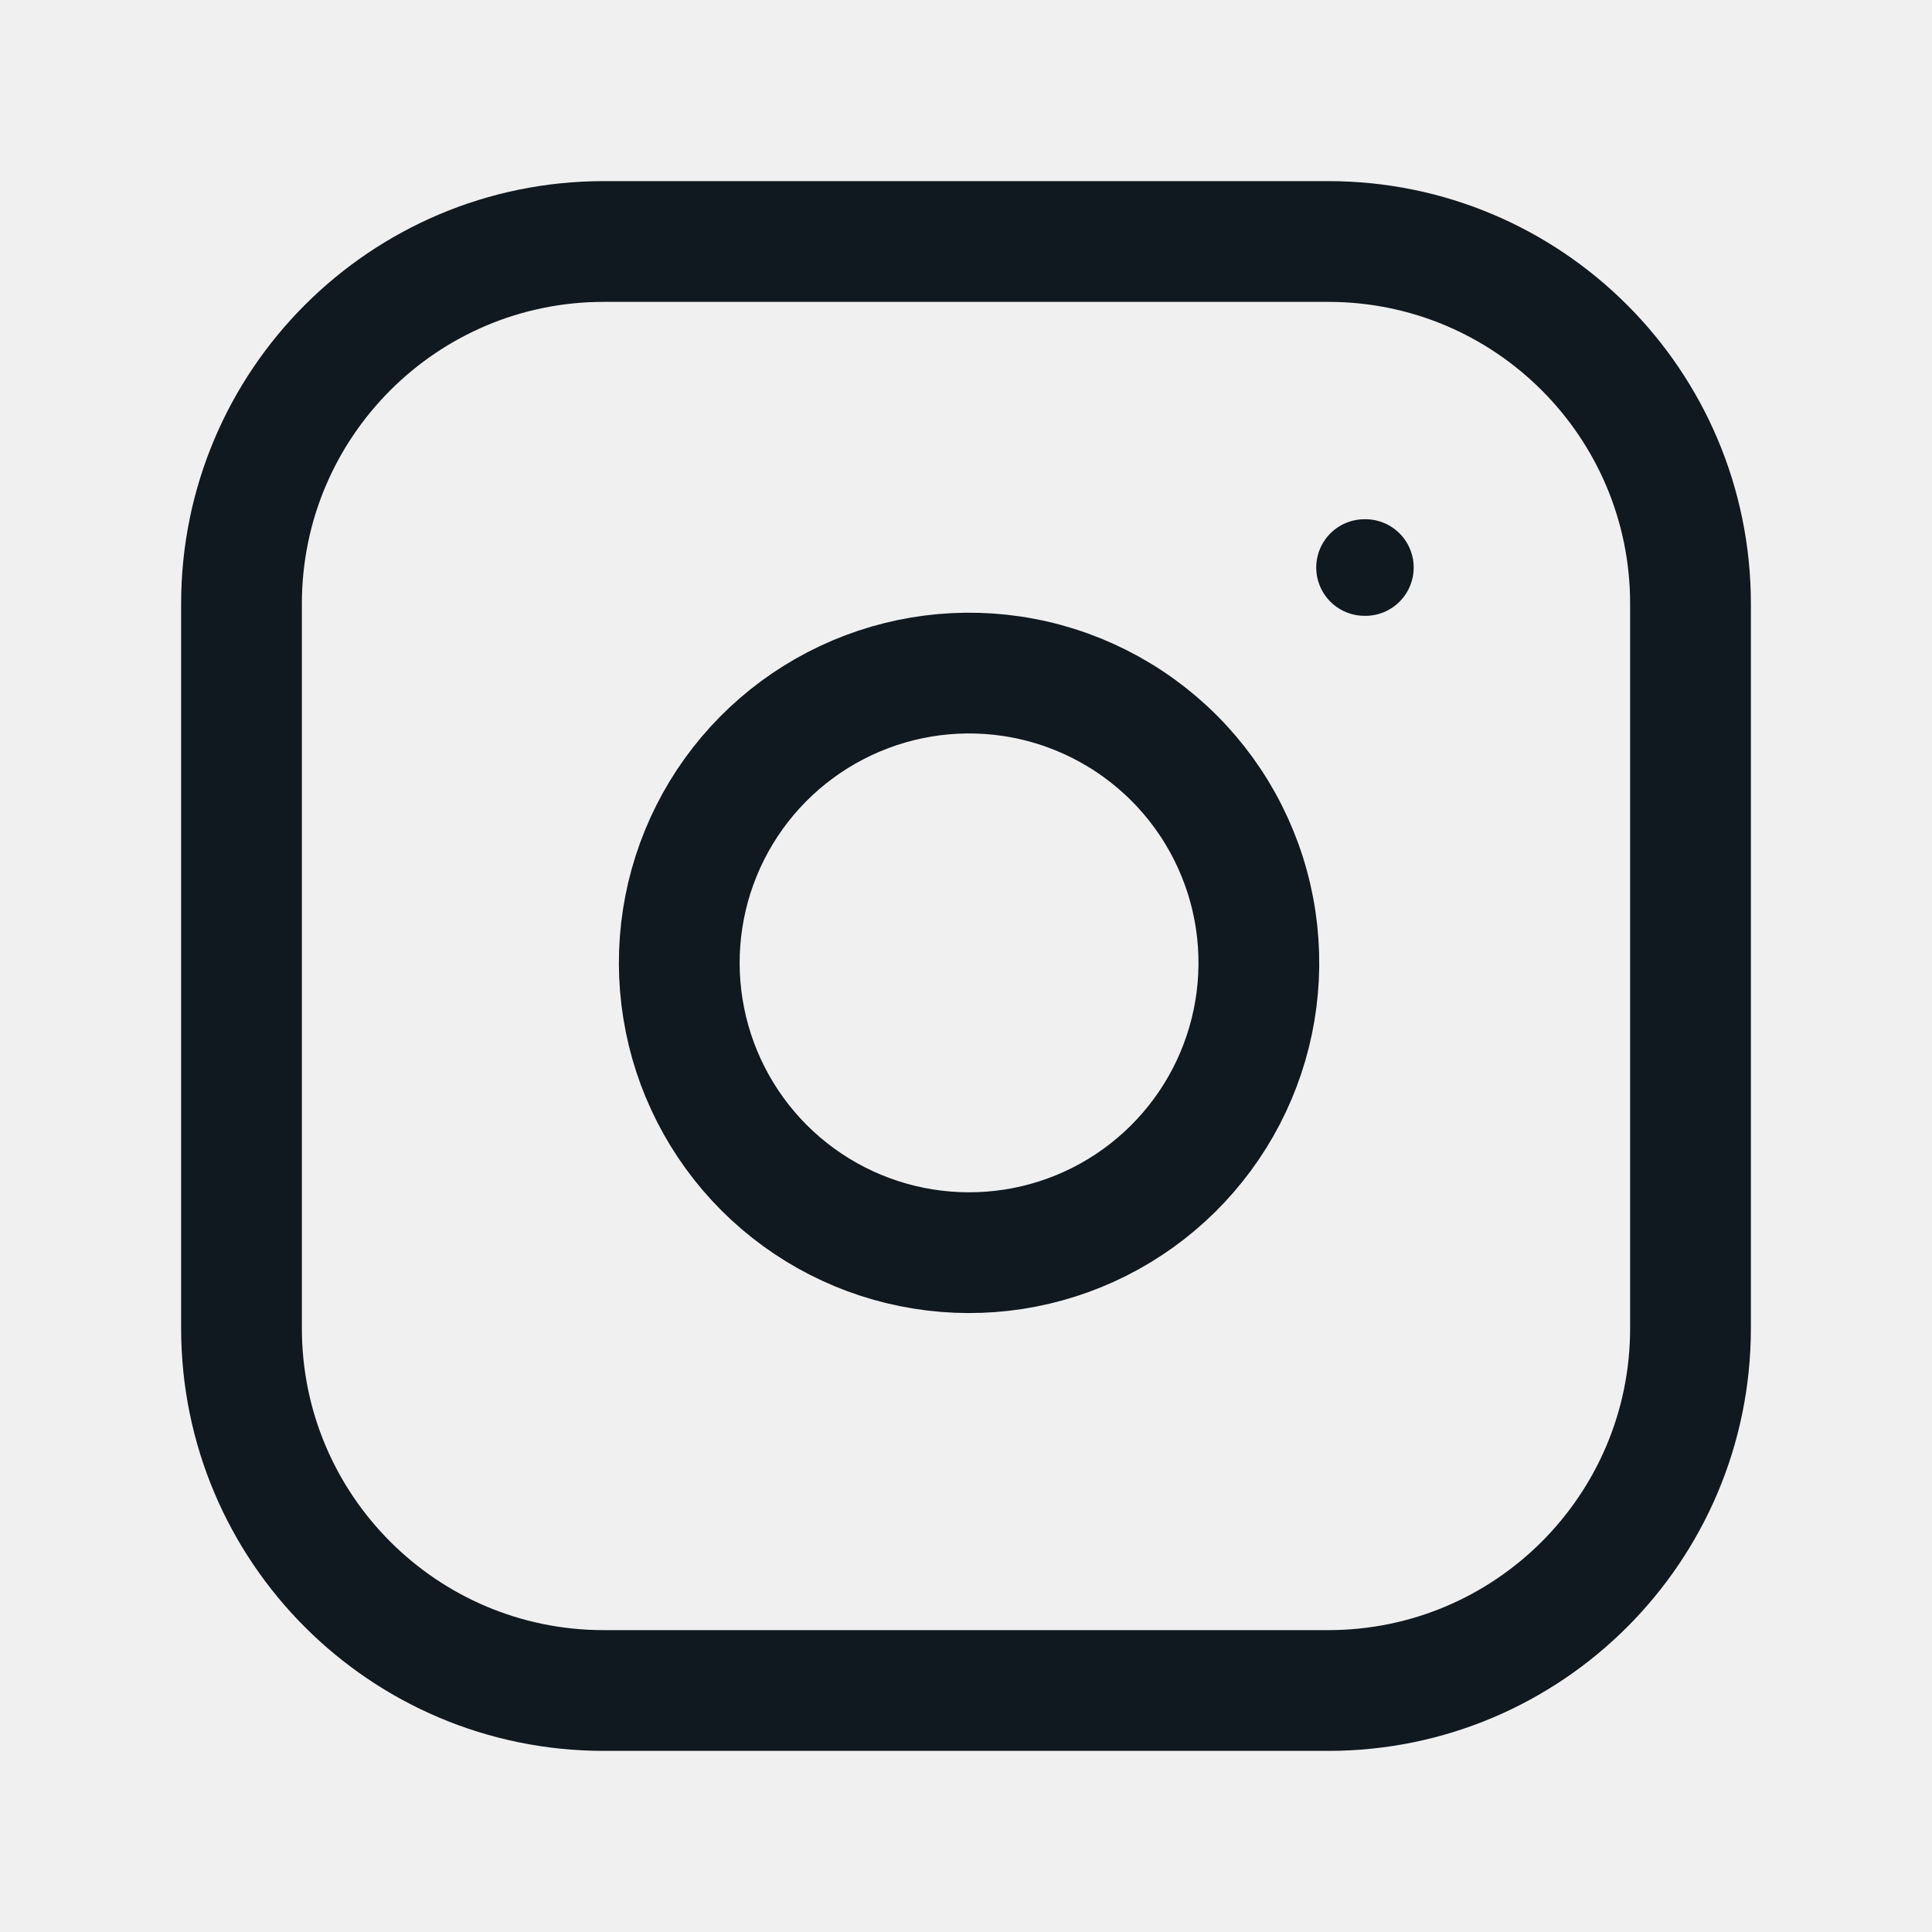
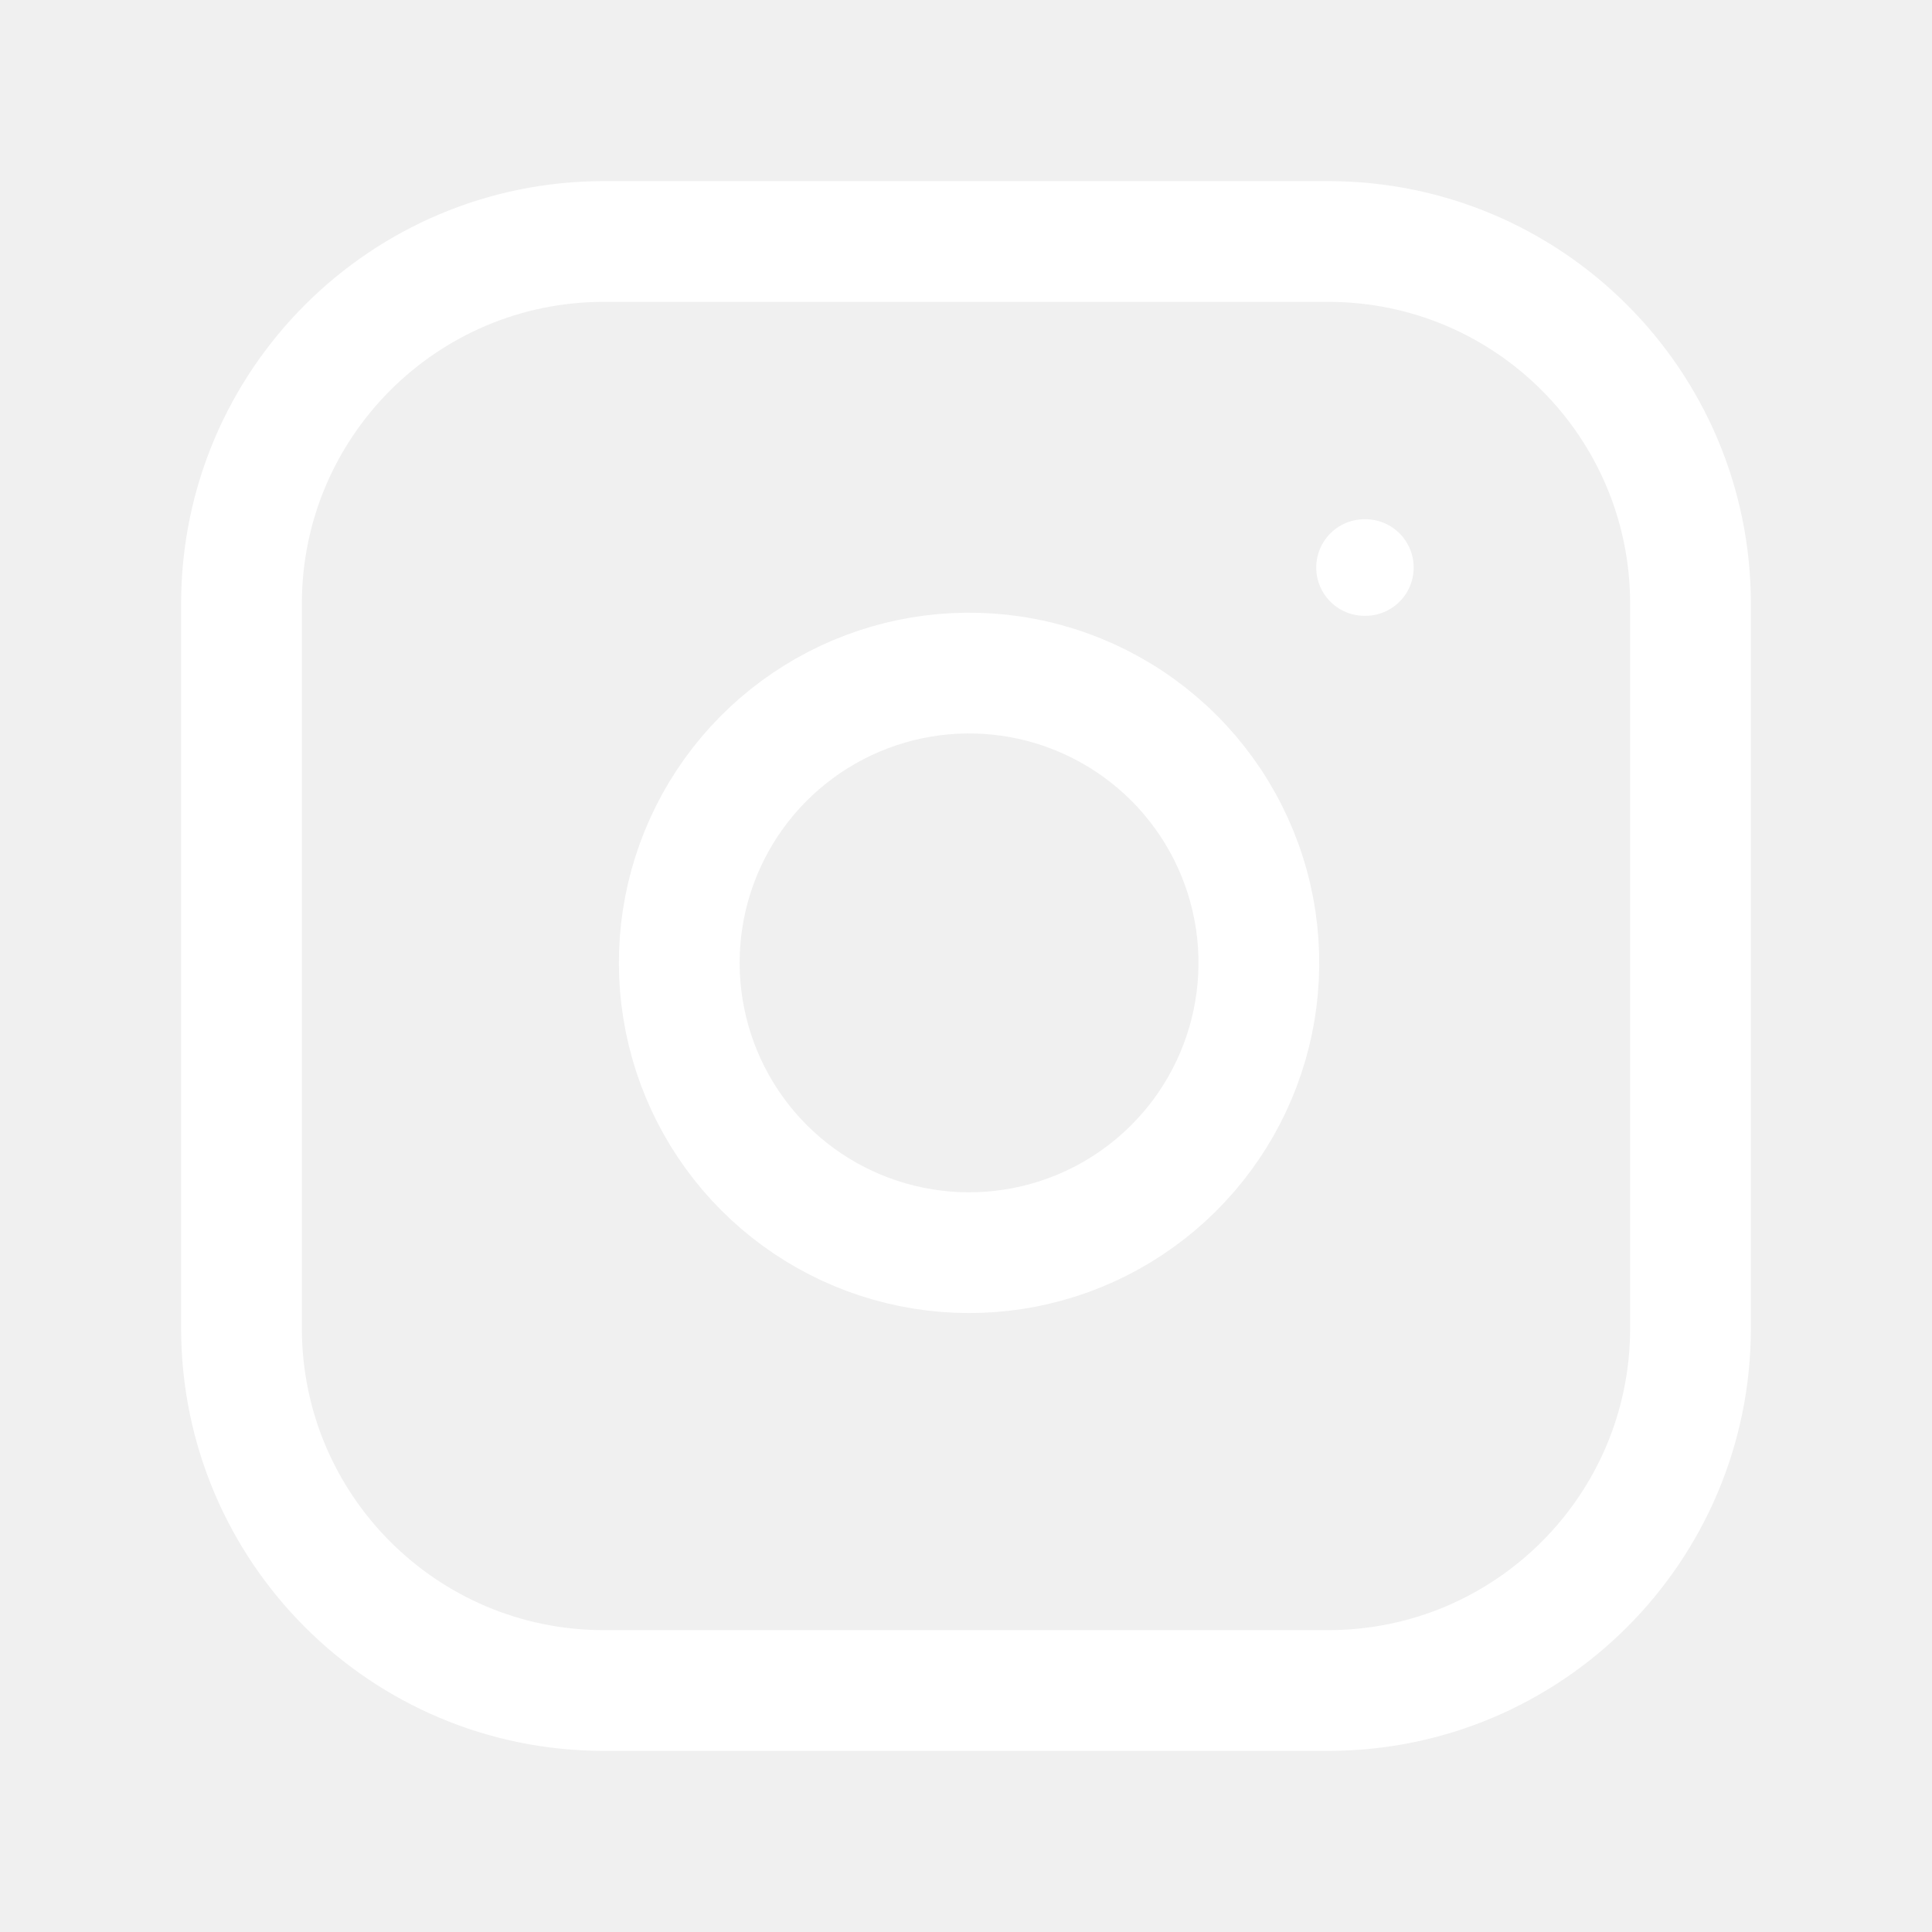
<svg xmlns="http://www.w3.org/2000/svg" width="32" height="32" viewBox="0 0 32 32" fill="none">
-   <path d="M22 4H10C6.687 4 4 6.686 4 10V22C4 25.314 6.687 28 10 28H22C25.314 28 28 25.314 28 22V10C28 6.686 25.314 4 22 4Z" stroke="#101820" stroke-width="2" stroke-linecap="round" stroke-linejoin="round" />
-   <path d="M20.799 15.244C20.947 16.243 20.776 17.263 20.311 18.159C19.846 19.055 19.11 19.782 18.209 20.236C17.307 20.69 16.285 20.848 15.288 20.687C14.291 20.527 13.37 20.056 12.656 19.342C11.943 18.628 11.472 17.708 11.312 16.711C11.151 15.714 11.309 14.692 11.763 13.79C12.217 12.888 12.944 12.153 13.84 11.688C14.736 11.223 15.756 11.052 16.755 11.2C17.773 11.351 18.716 11.826 19.445 12.554C20.173 13.282 20.648 14.225 20.799 15.244Z" stroke="#101820" stroke-width="2" stroke-linecap="round" stroke-linejoin="round" />
-   <path d="M22.601 9.4H22.615" stroke="#101820" stroke-width="1.6" stroke-linecap="round" stroke-linejoin="round" />
+   <path d="M22 4H10C6.687 4 4 6.686 4 10V22C4 25.314 6.687 28 10 28H22C25.314 28 28 25.314 28 22V10C28 6.686 25.314 4 22 4Z" stroke="#FFFFFF" stroke-width="2" stroke-linecap="round" stroke-linejoin="round" />
+   <path d="M20.799 15.244C20.947 16.243 20.776 17.263 20.311 18.159C19.846 19.055 19.11 19.782 18.209 20.236C17.307 20.69 16.285 20.848 15.288 20.687C14.291 20.527 13.37 20.056 12.656 19.342C11.943 18.628 11.472 17.708 11.312 16.711C11.151 15.714 11.309 14.692 11.763 13.79C12.217 12.888 12.944 12.153 13.84 11.688C14.736 11.223 15.756 11.052 16.755 11.2C17.773 11.351 18.716 11.826 19.445 12.554C20.173 13.282 20.648 14.225 20.799 15.244Z" stroke="#FFFFFF" stroke-width="2" stroke-linecap="round" stroke-linejoin="round" />
+   <path d="M22.601 9.4H22.615" stroke="#FFFFFF" stroke-width="1.6" stroke-linecap="round" stroke-linejoin="round" />
</svg>
